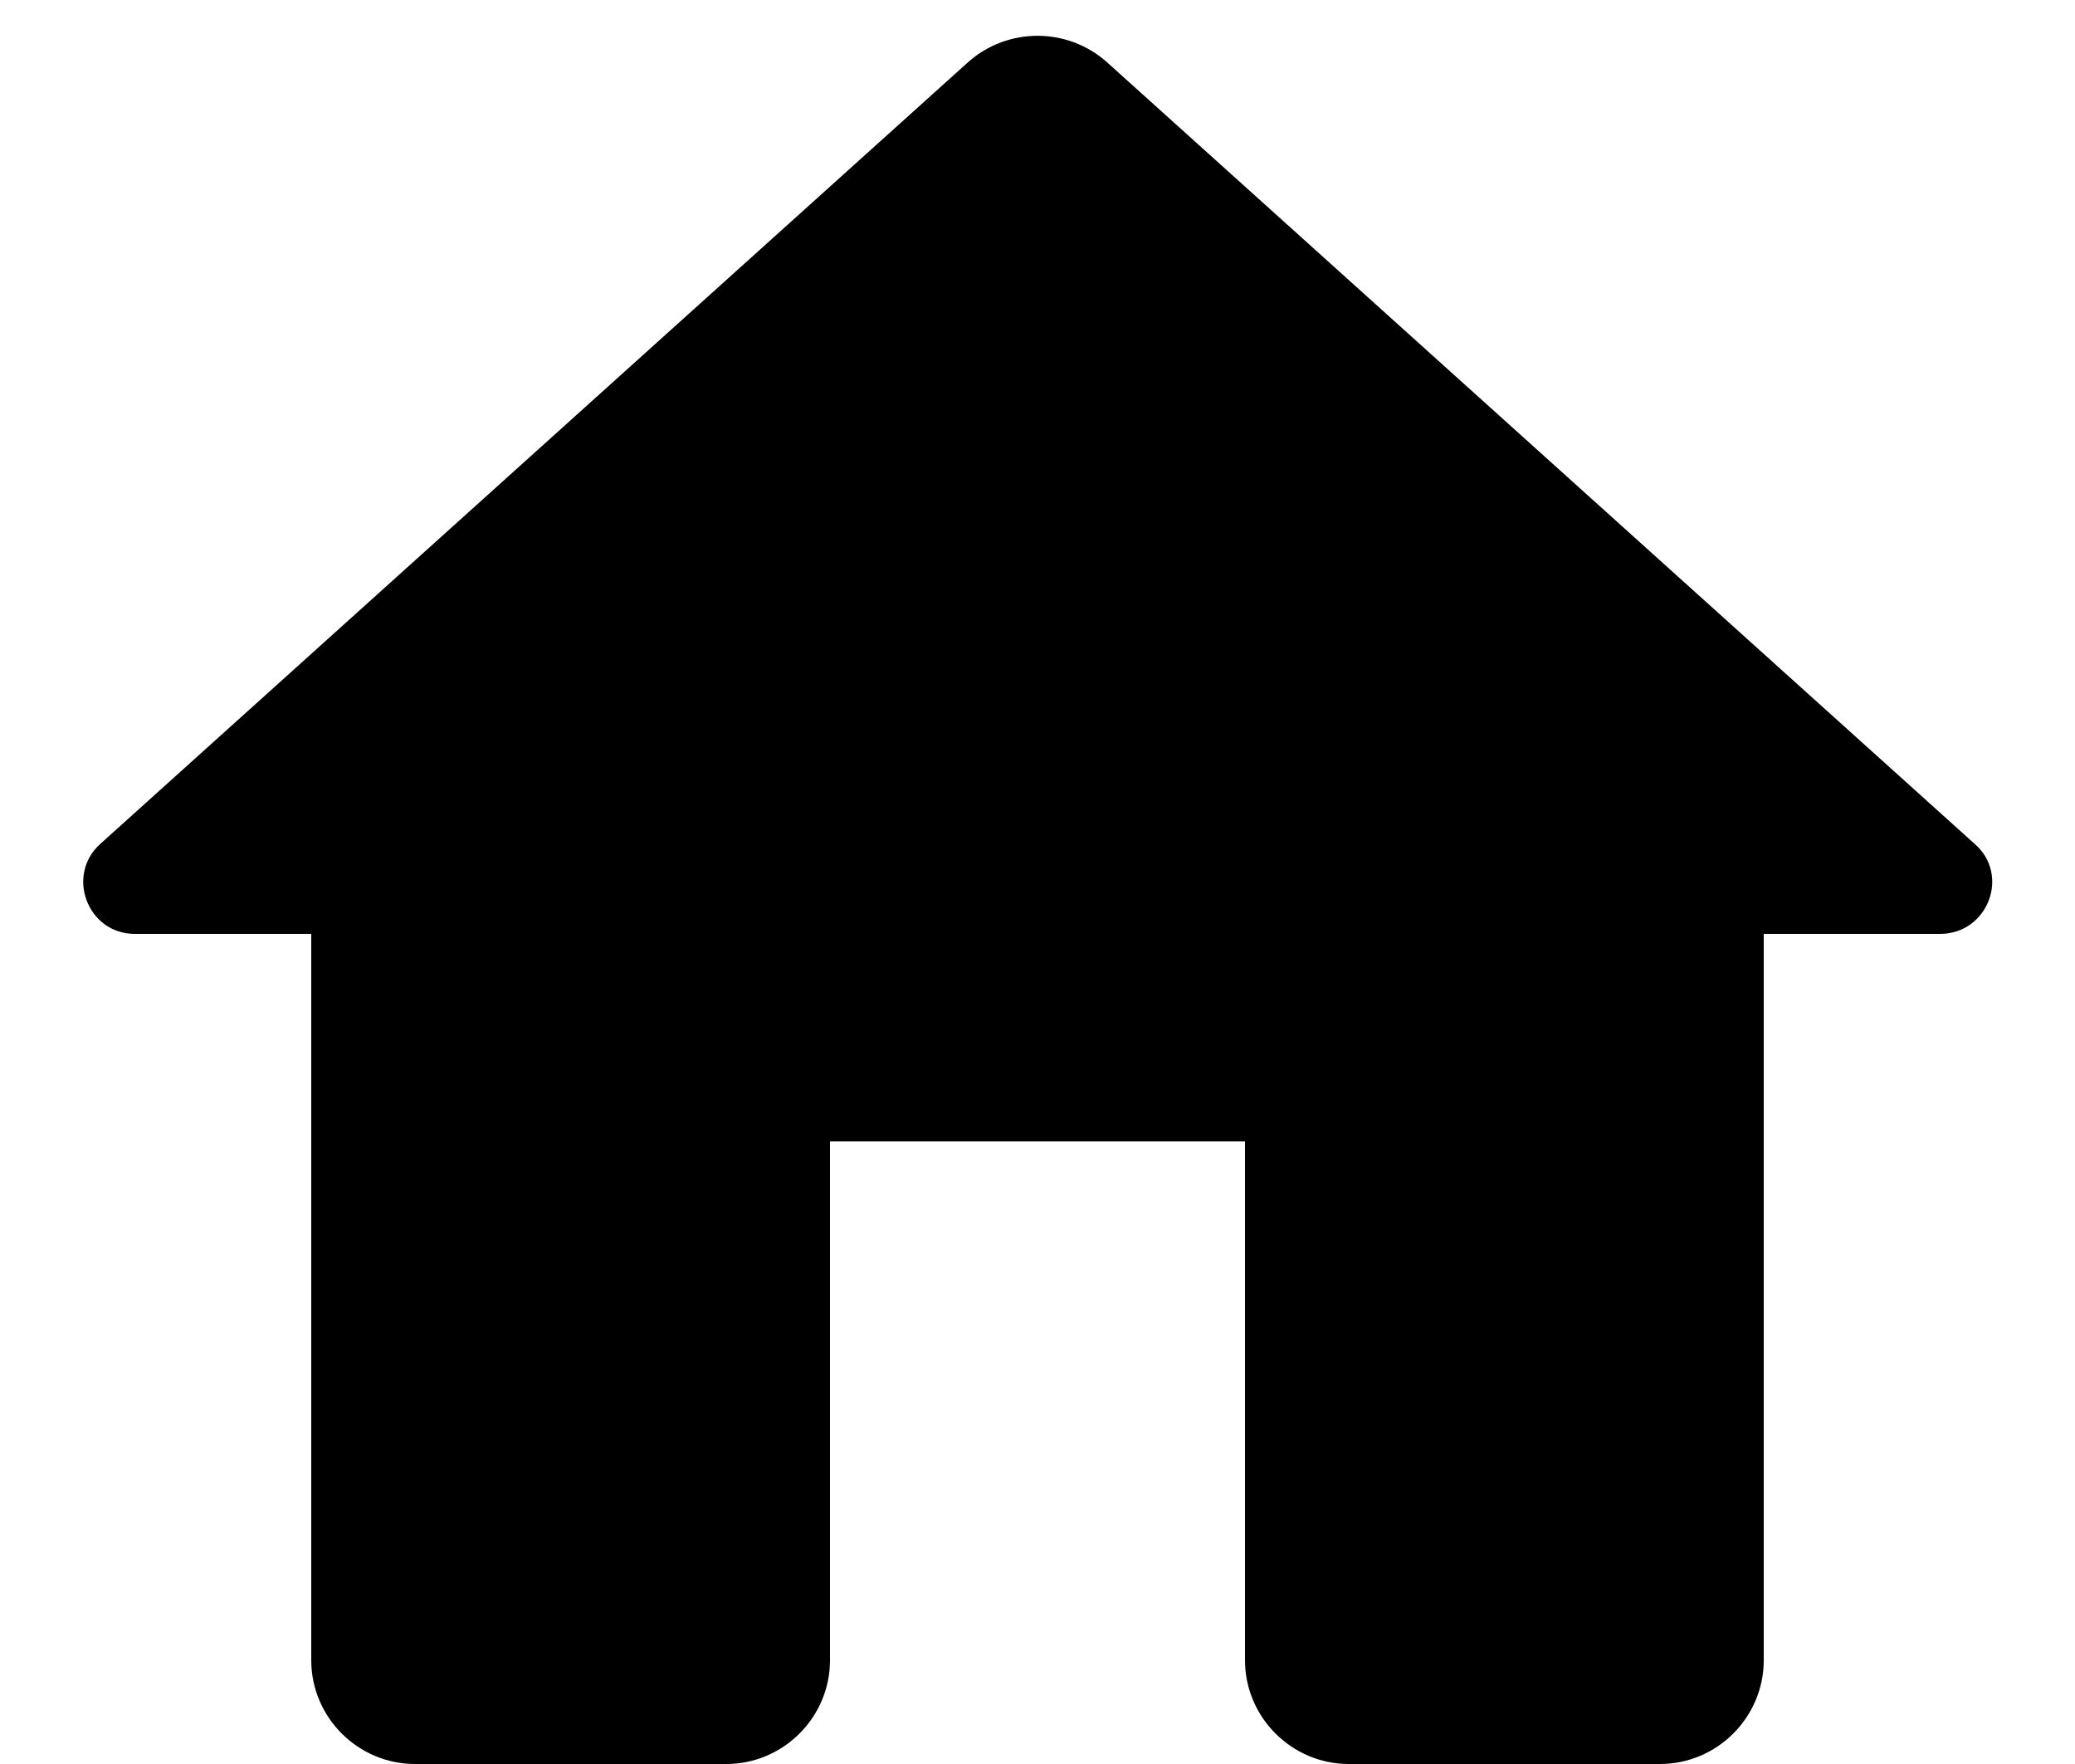
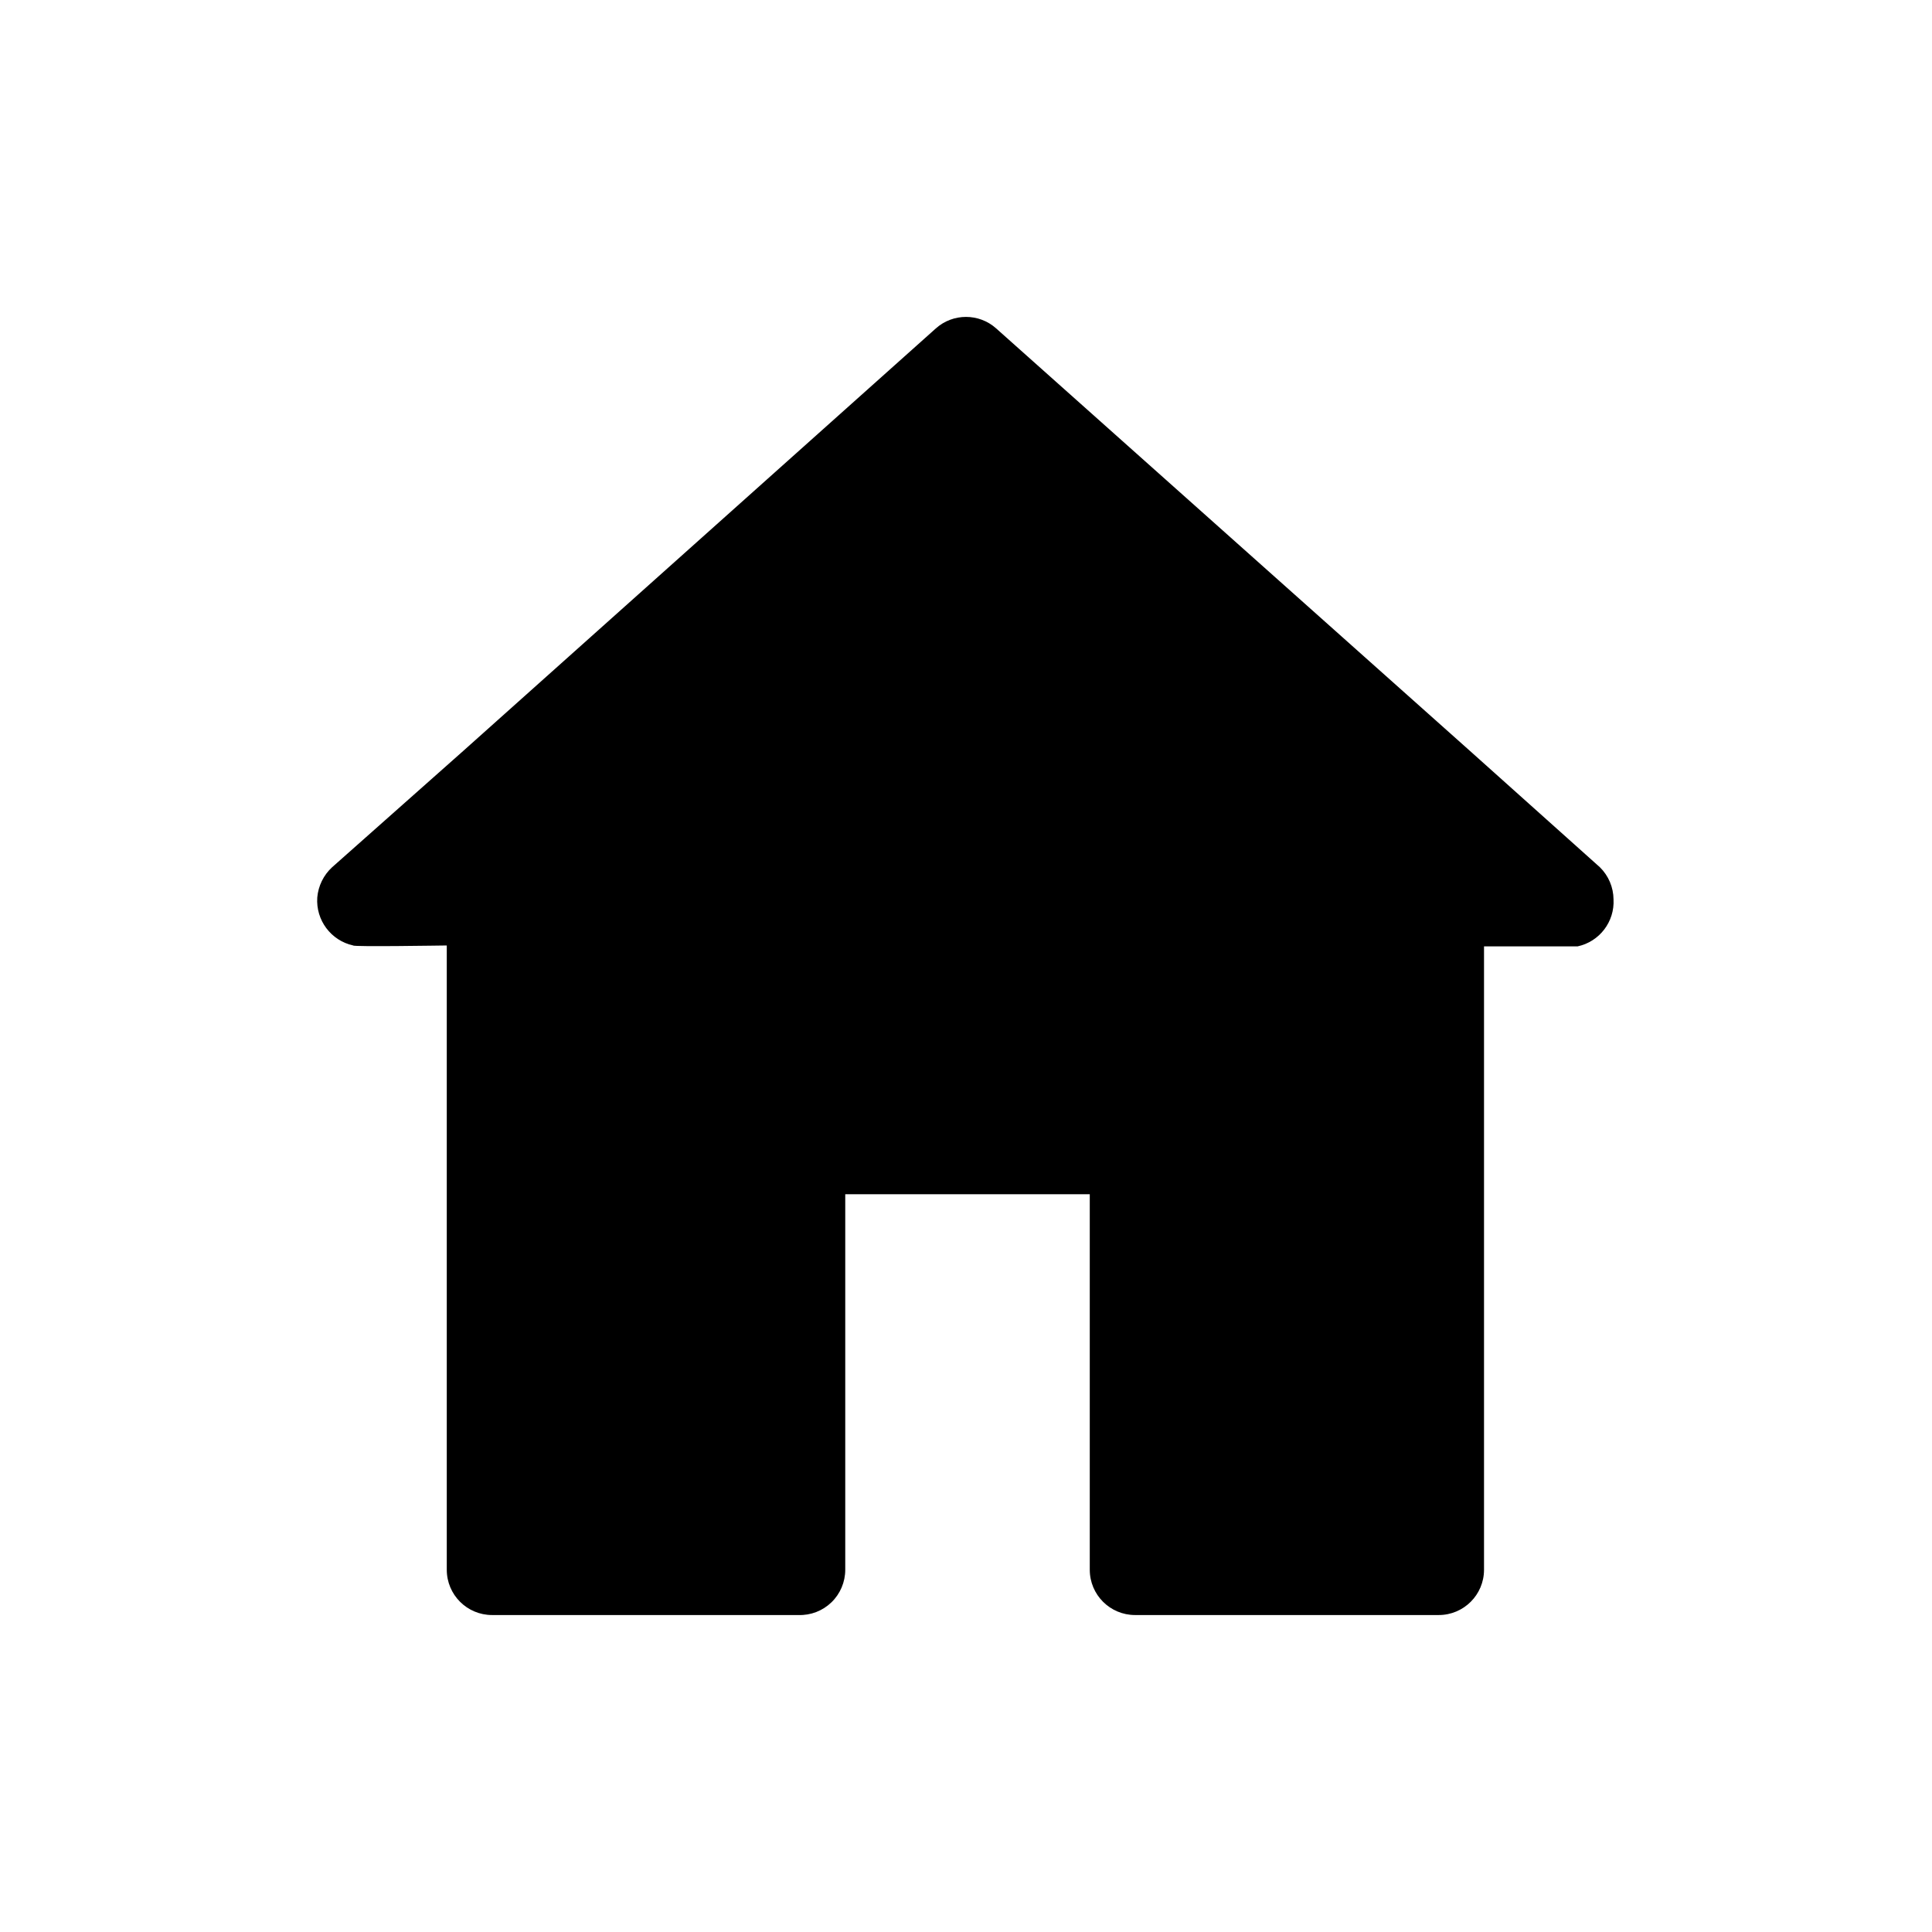
- <svg xmlns="http://www.w3.org/2000/svg" width="20px" height="17px" viewBox="0 0 20 17" version="1.1">
-   <g id="Icons" stroke="none" stroke-width="1" fill="none" fill-rule="evenodd">
-     <g id="Rounded" transform="translate(-816, -289)">
-       <g id="Action" transform="translate(100, 100)">
-         <g id="-Round-/-Action-/-home" transform="translate(714, 186)">
-           <g transform="translate(0, 0)">
-             <polygon id="Path" points="0 0 24 0 24 24 0 24" />
-             <path d="M10,19 L10,14 L14,14 L14,19 C14,19.55 14.45,20 15,20 L18,20 C18.55,20 19,19.55 19,19 L19,12 L20.7,12 C21.16,12 21.38,11.43 21.03,11.13 L12.67,3.6 C12.29,3.26 11.71,3.26 11.33,3.6 L2.97,11.13 C2.63,11.43 2.84,12 3.3,12 L5,12 L5,19 C5,19.55 5.45,20 6,20 L9,20 C9.55,20 10,19.55 10,19 Z" id="🔹Icon-Color" fill="#000000" />
-           </g>
-         </g>
-       </g>
-     </g>
+ <svg xmlns="http://www.w3.org/2000/svg" viewBox="0 0 64 64">
+   <g id="Layer_38" data-name="Layer 38">
+     <path d="M53.45,29.79A1.51,1.51,0,0,0,53,28.73l-4.3-3.85h0L33,10.88a1.5,1.5,0,0,0-2,0l-15.66,14h0L11,28.73a1.54,1.54,0,0,0-.49,1,1.52,1.52,0,0,0,1.19,1.59c0,.05,3,0,3.1,0V52a1.5,1.5,0,0,0,1.5,1.5H26.45A1.5,1.5,0,0,0,28,52V39.56h8.1V52a1.5,1.5,0,0,0,1.5,1.5H47.66a1.5,1.5,0,0,0,1.5-1.5V31.35c.14,0,3.09,0,3.1,0A1.51,1.51,0,0,0,53.45,29.79Z" id="id_101" style="fill: rgb(0, 0, 0);" />
  </g>
</svg>
